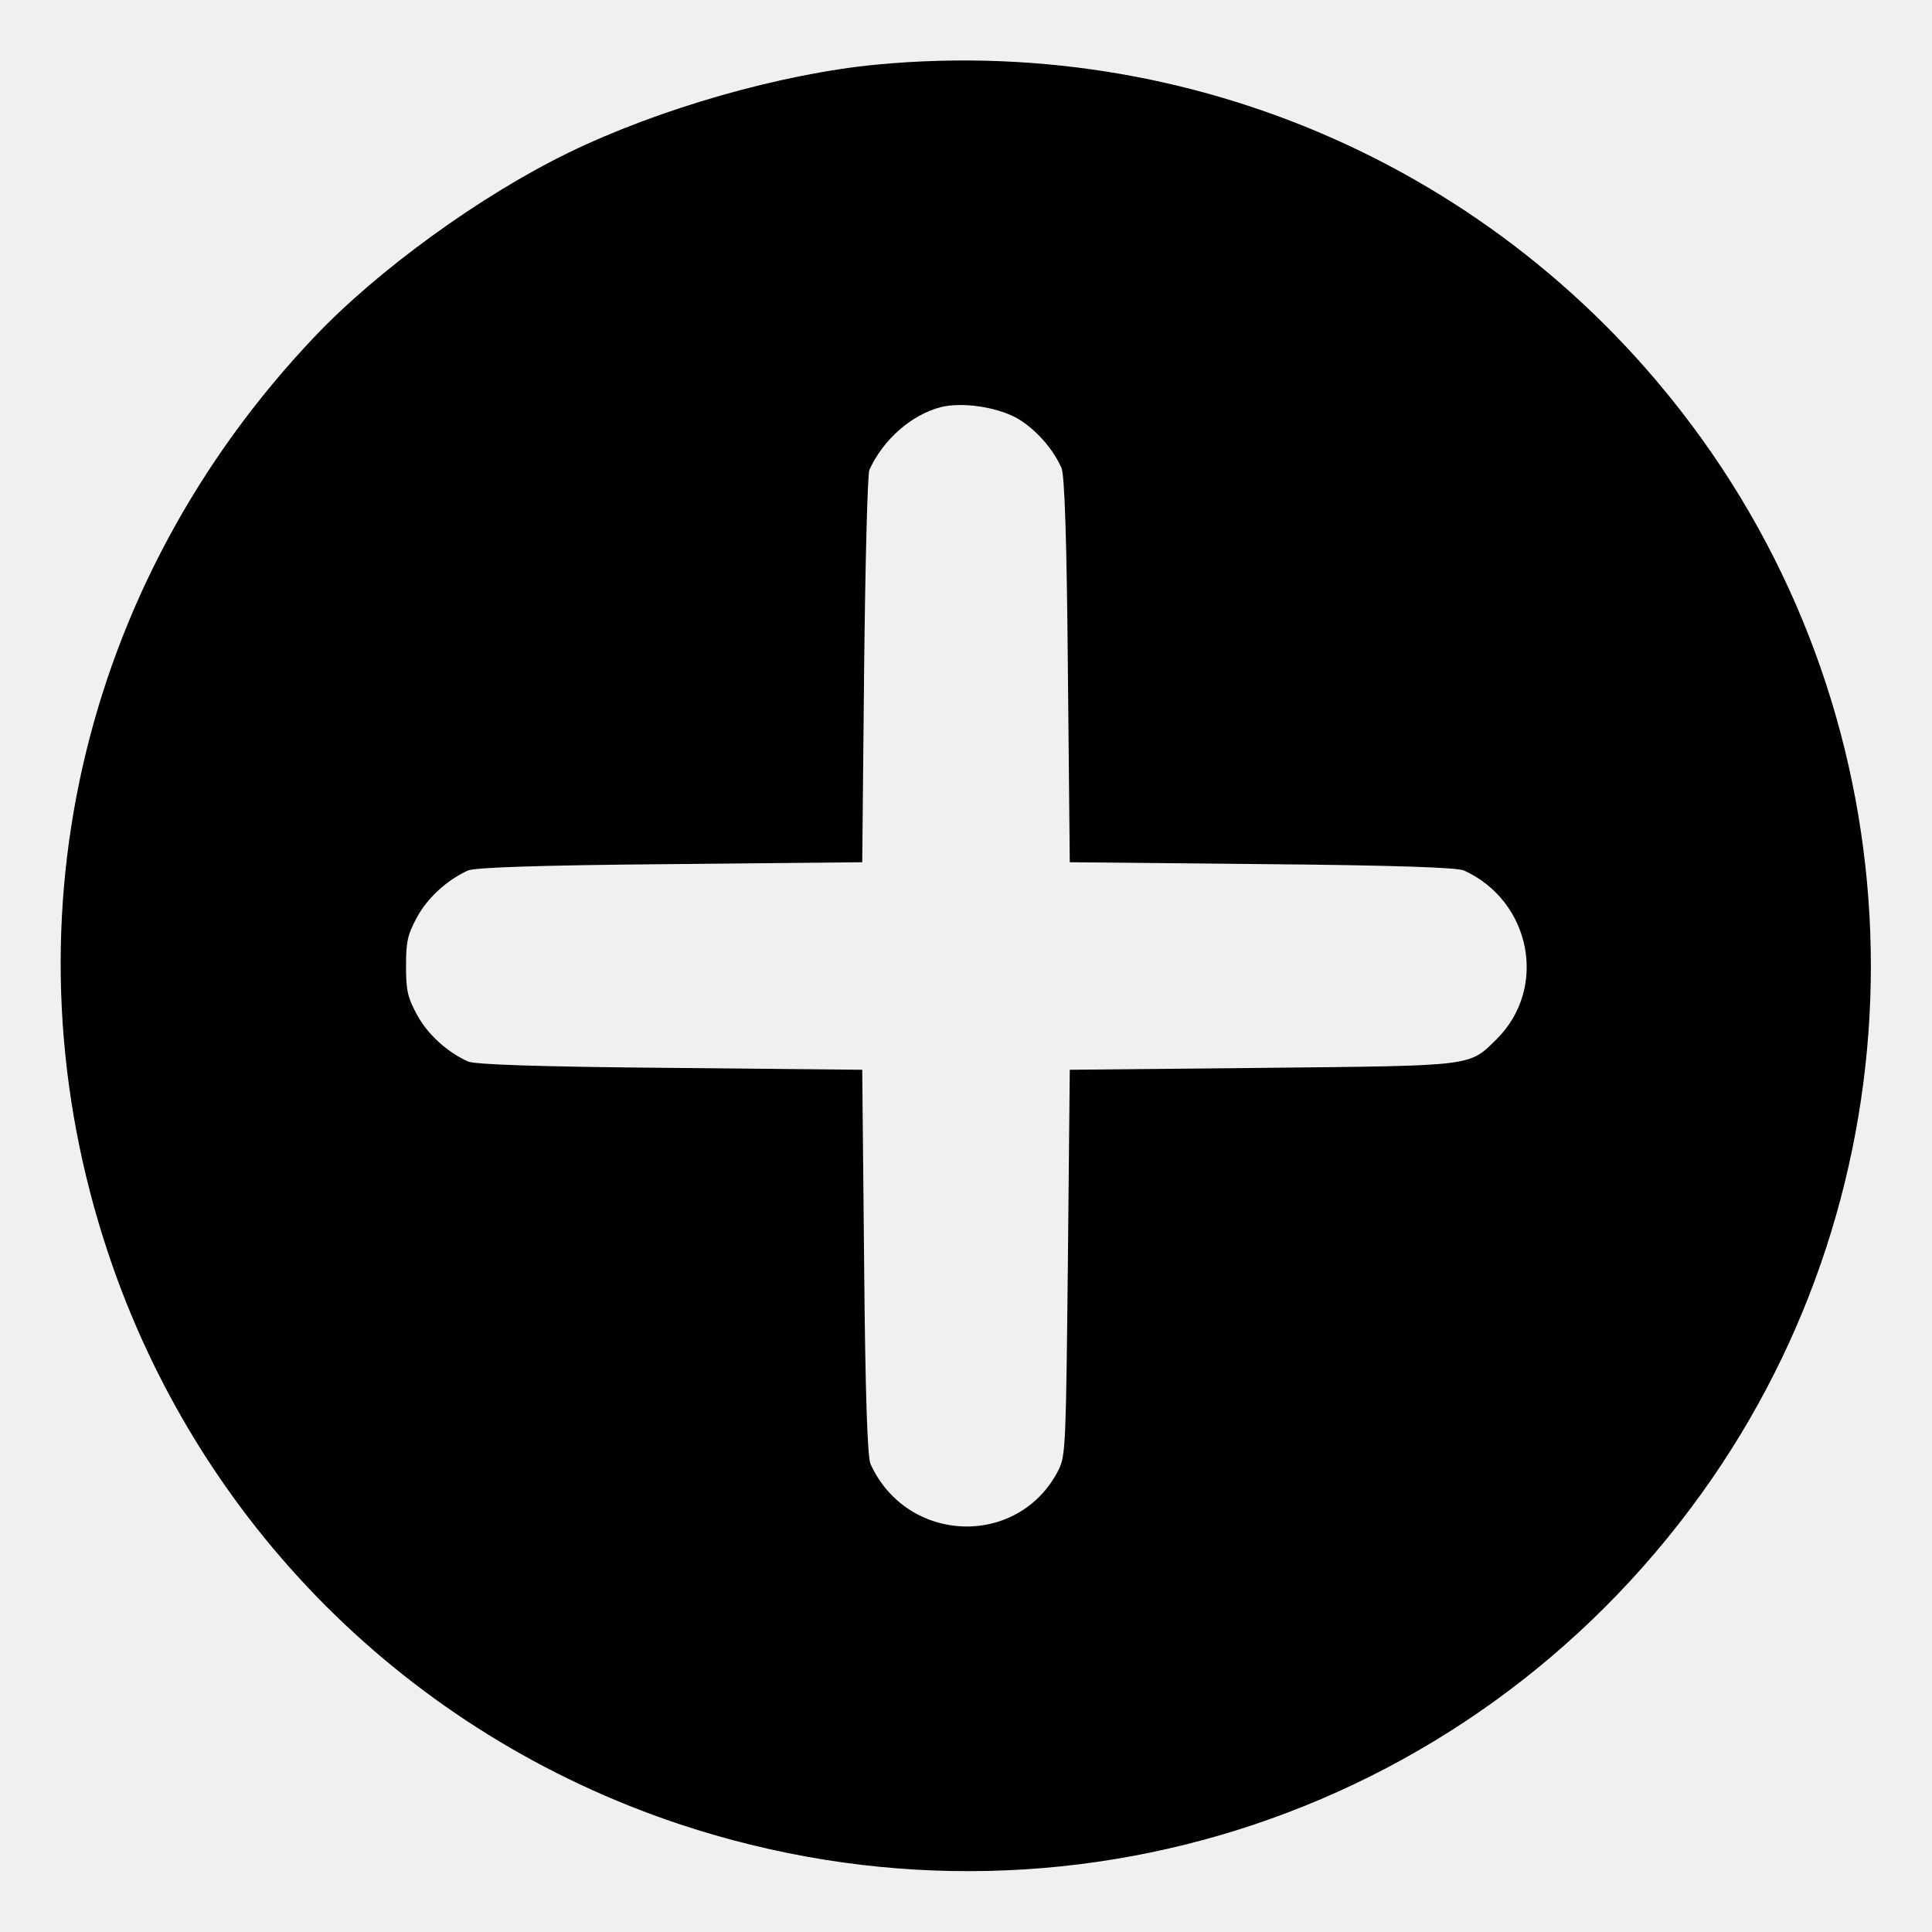
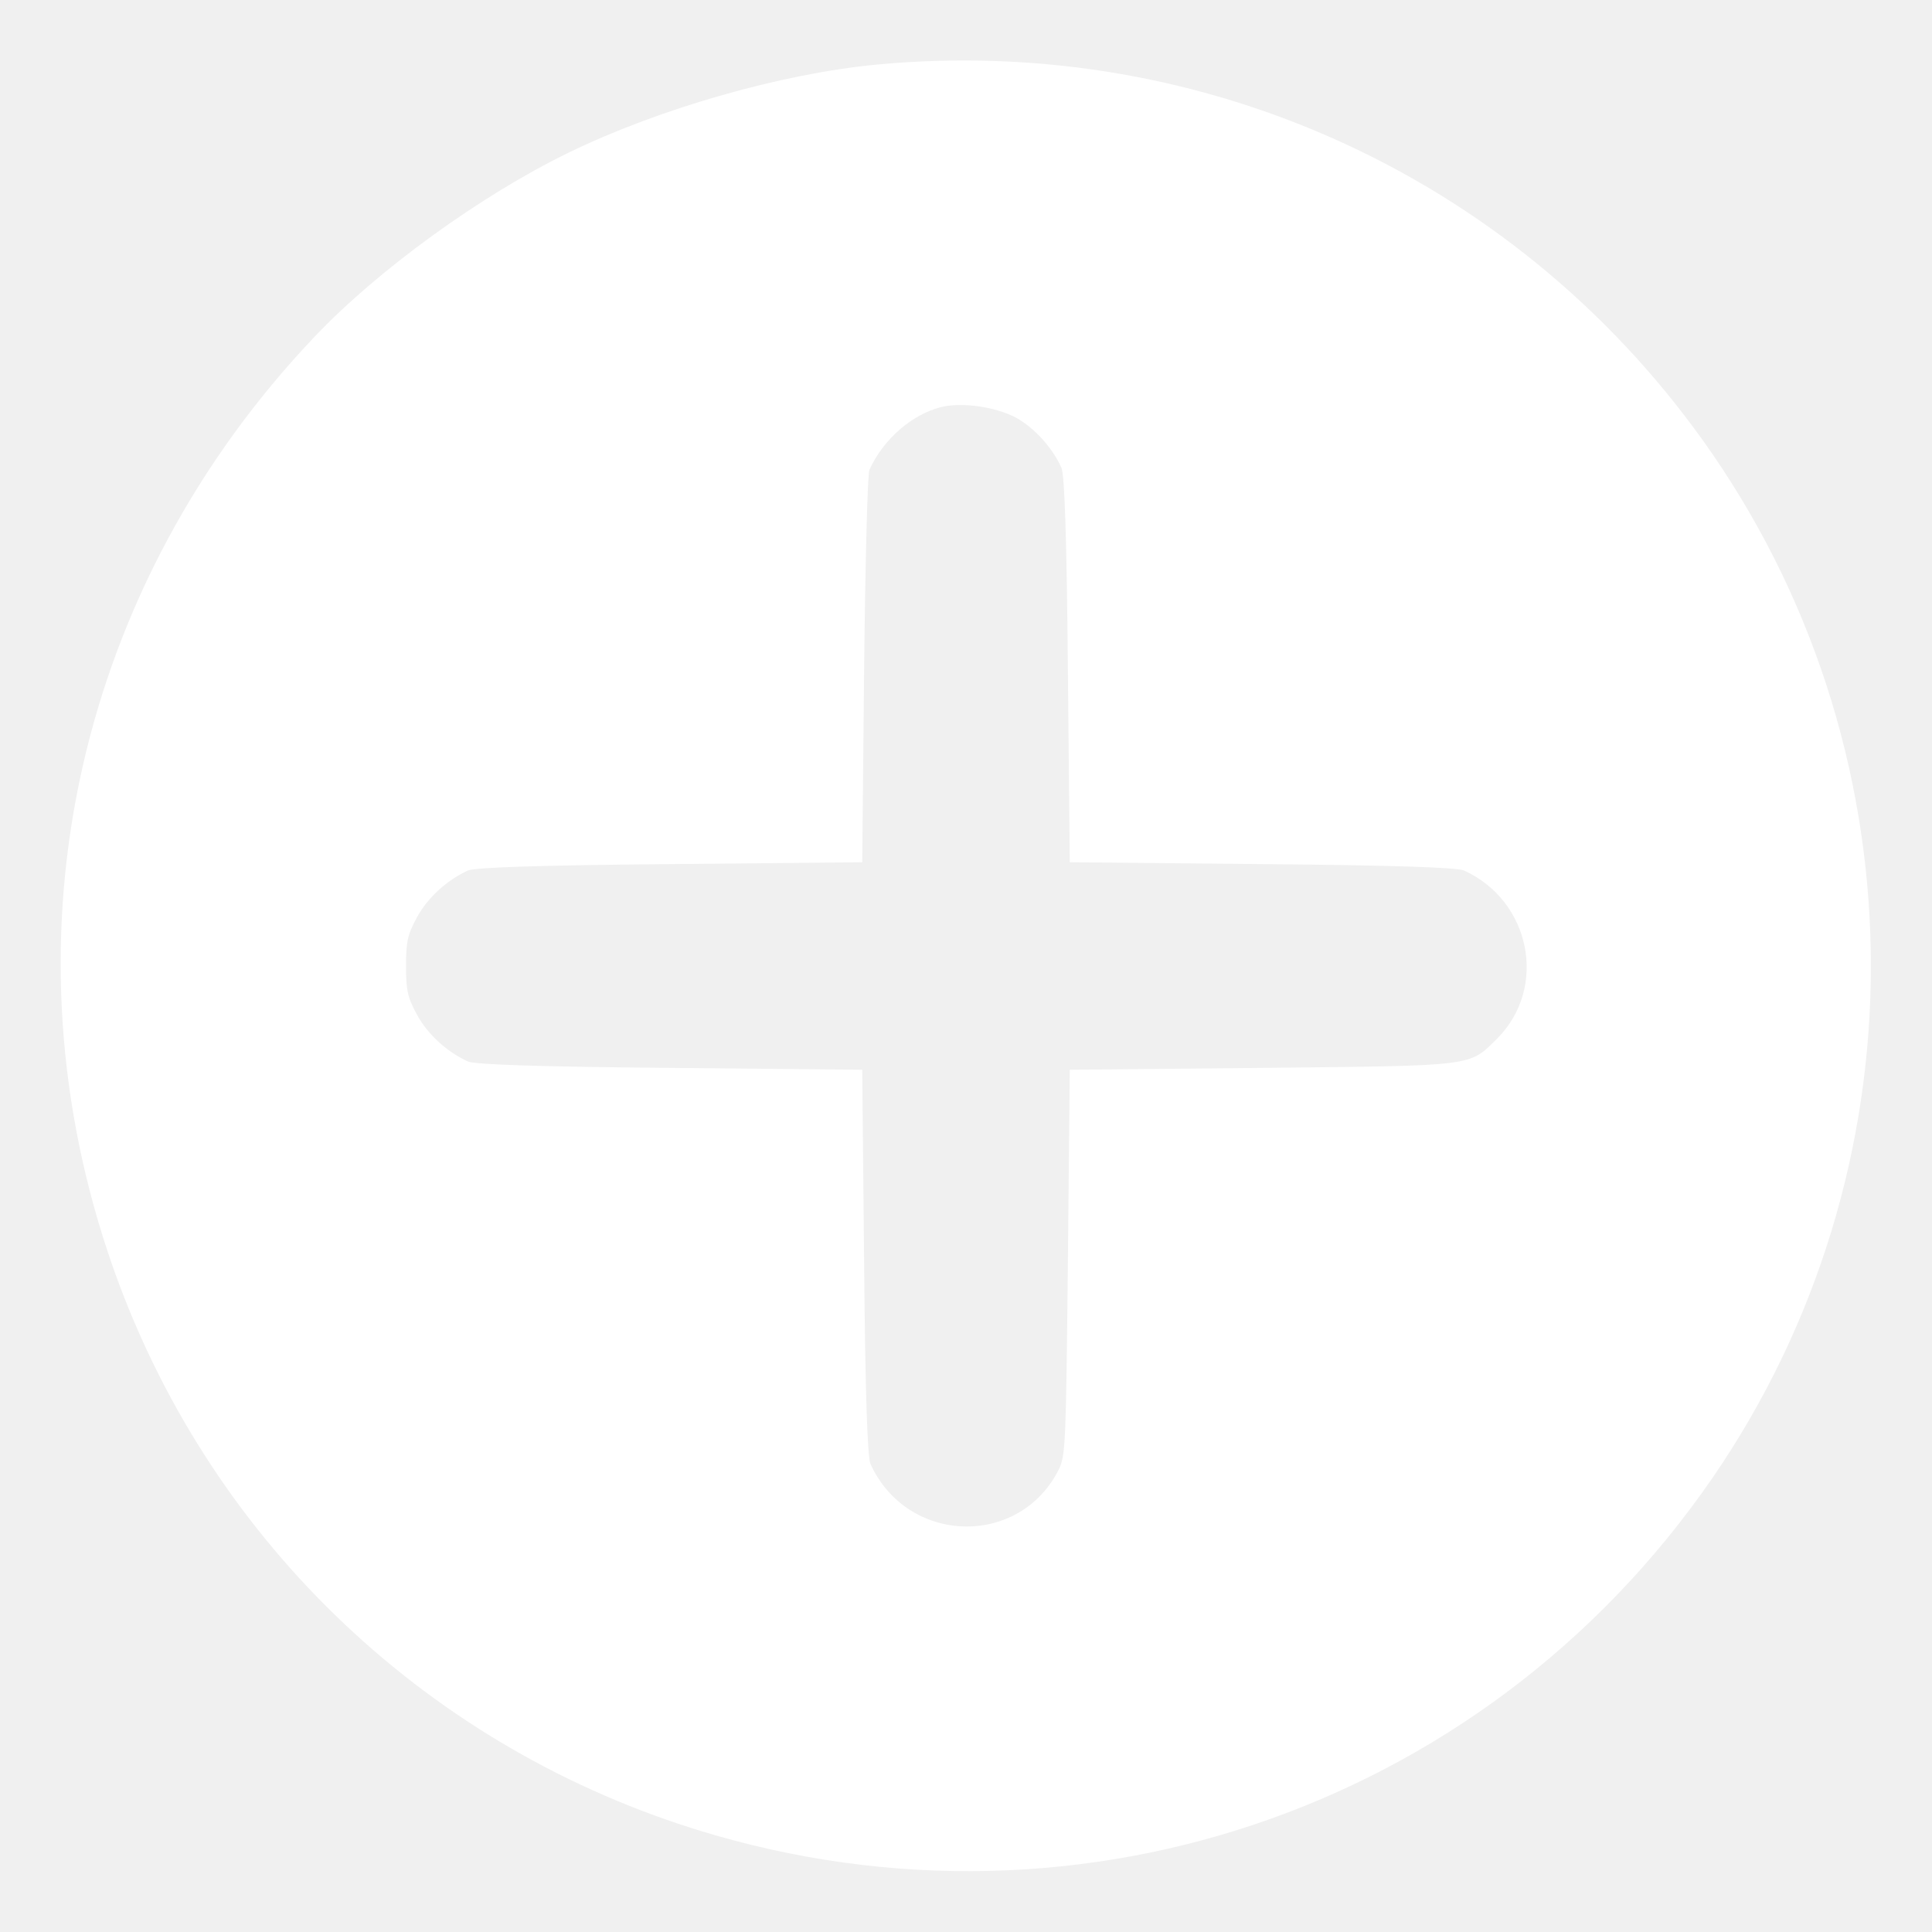
<svg xmlns="http://www.w3.org/2000/svg" version="1.0" width="512pt" height="512pt" viewBox="0 0 512 512" preserveAspectRatio="xMidYMid meet">
-   <g transform="translate(0,512) scale(0.1,-0.1)" fill="currentColor" stroke="none">
+   <g transform="translate(0,512) scale(0.1,-0.1)" fill="#ffffff" stroke="none">
    <path d="M2325 4949 c-254 -24 -579 -117 -819 -234 -232 -113 -504 -310 -672 -487 -626 -659 -832 -1574 -548 -2427 239 -718 797 -1276 1514 -1515 1022 -340 2128 31 2738 917 560 814 560 1900 0 2714 -497 722 -1337 1114 -2213 1032z m368 -936 c48 -27 96 -79 120 -133 8 -17 14 -182 17 -535 l5 -510 510 -5 c353 -3 518 -9 535 -17 177 -81 222 -310 88 -445 -76 -75 -54 -72 -623 -78 l-510 -5 -5 -510 c-5 -479 -6 -512 -24 -549 -104 -208 -401 -200 -499 14 -8 17 -14 182 -17 535 l-5 510 -510 5 c-353 3 -518 9 -535 17 -55 25 -107 72 -135 124 -25 46 -29 65 -29 129 0 64 4 83 29 129 28 52 80 99 135 124 17 8 182 14 535 17 l510 5 5 510 c3 281 9 519 14 530 37 81 112 146 189 166 56 14 145 1 200 -28z" />
  </g>
</svg>
